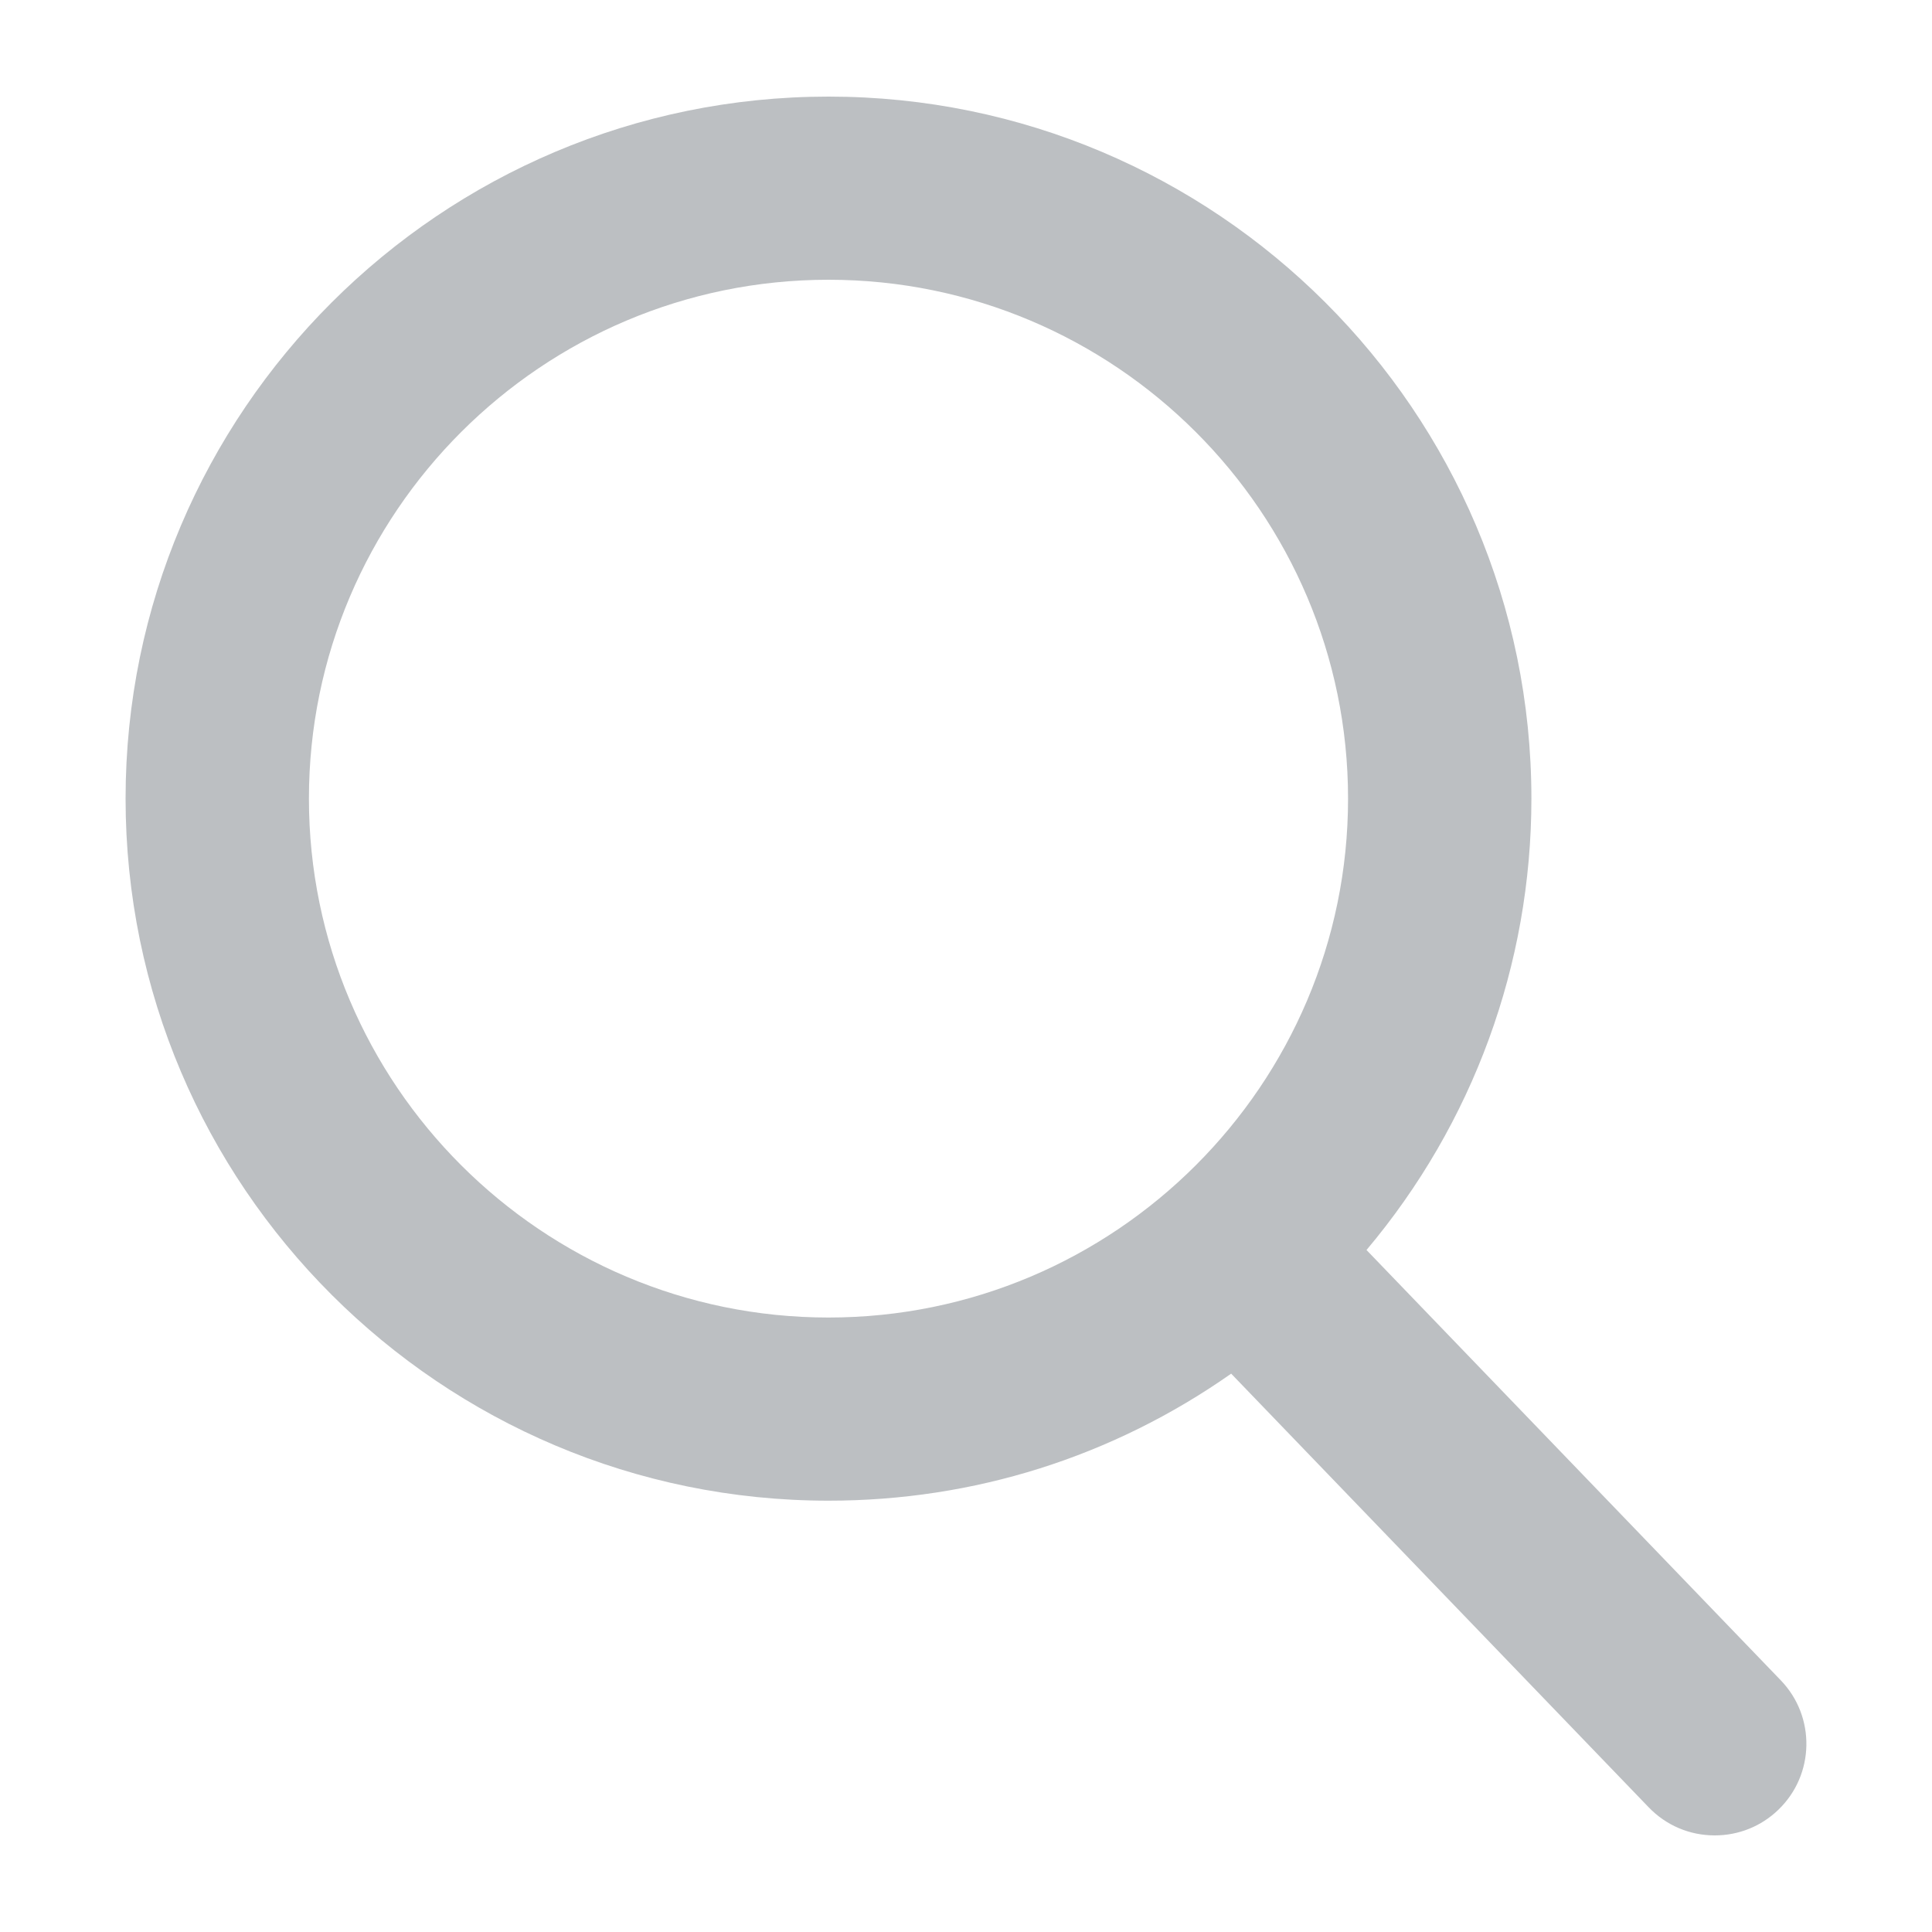
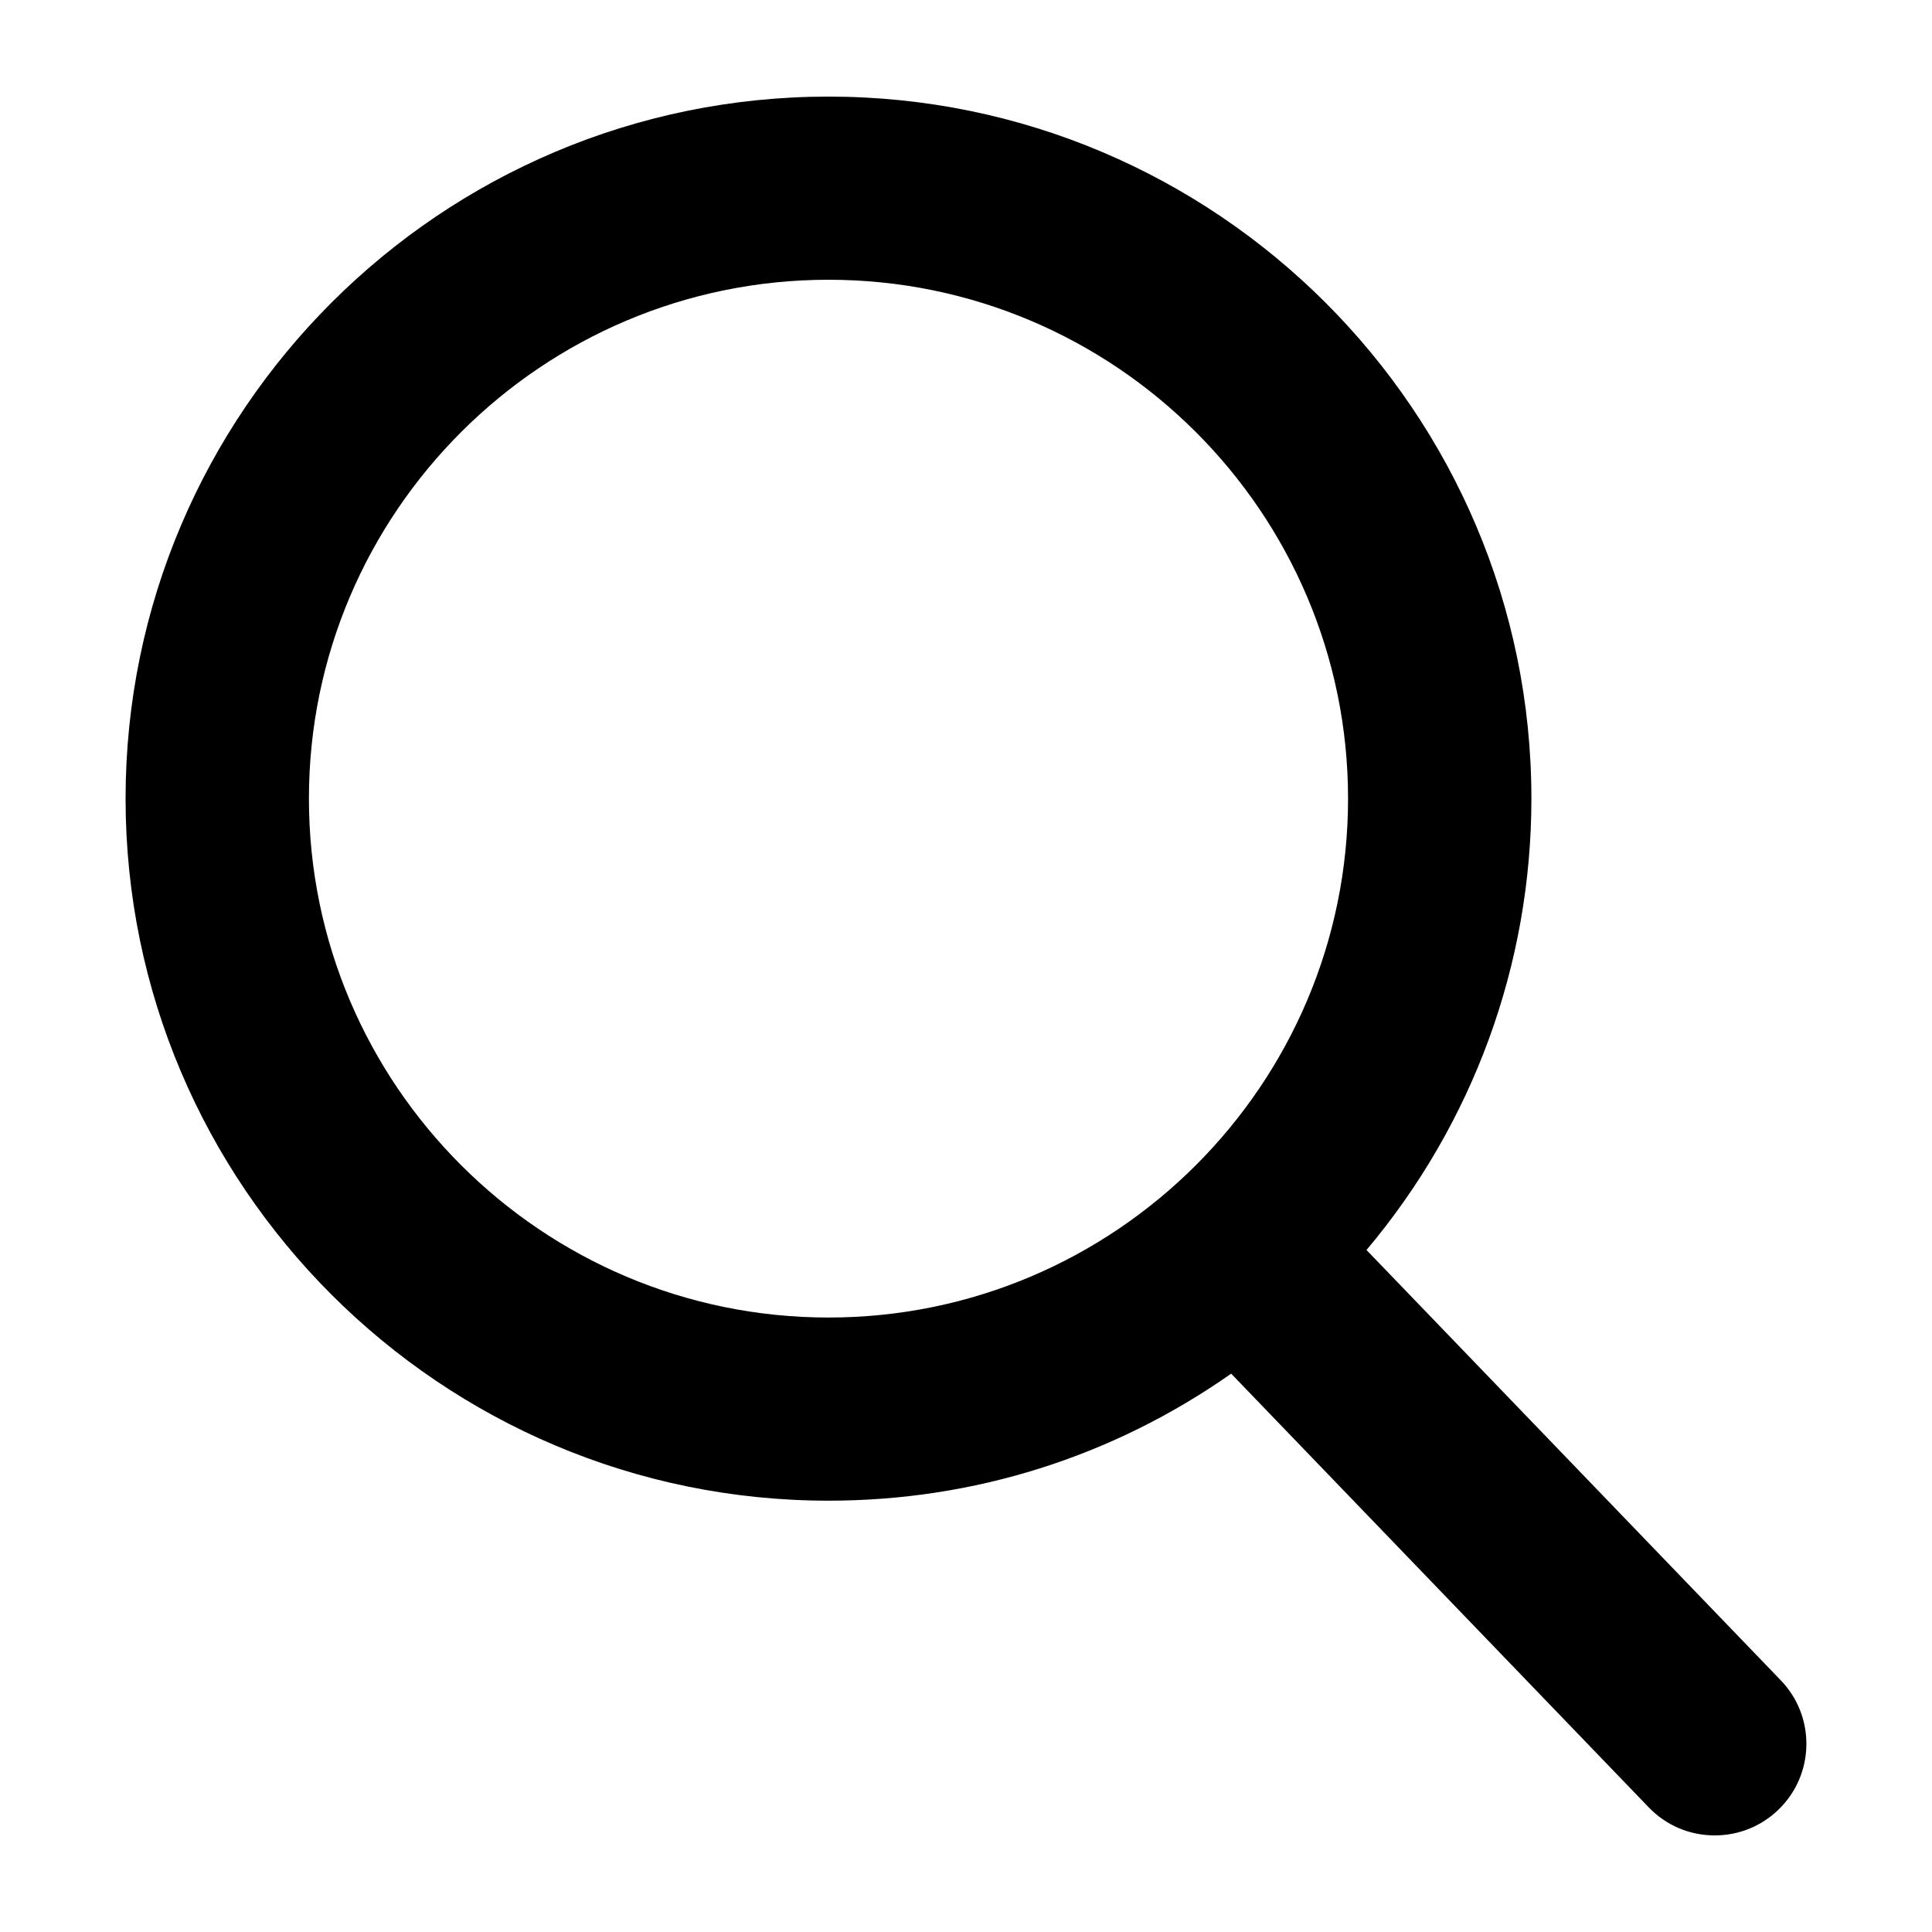
<svg xmlns="http://www.w3.org/2000/svg" width="20" height="20" viewBox="0 0 20 20" fill="none">
-   <path fill-rule="evenodd" clip-rule="evenodd" d="M18.435 17.395L14.146 12.94C15.249 11.63 15.853 9.983 15.853 8.267C15.853 4.26 12.589 1 8.577 1C4.564 1 1.3 4.26 1.3 8.267C1.3 12.275 4.564 15.535 8.577 15.535C10.083 15.535 11.518 15.081 12.745 14.22L17.067 18.709C17.248 18.897 17.491 19 17.751 19C17.998 19 18.232 18.906 18.409 18.735C18.786 18.373 18.798 17.772 18.435 17.395ZM8.577 2.896C11.542 2.896 13.955 5.306 13.955 8.267C13.955 11.229 11.542 13.639 8.577 13.639C5.611 13.639 3.198 11.229 3.198 8.267C3.198 5.306 5.611 2.896 8.577 2.896Z" fill="#BCBFC2" />
+   <path fill-rule="evenodd" clip-rule="evenodd" d="M18.435 17.395L14.146 12.94C15.249 11.63 15.853 9.983 15.853 8.267C15.853 4.26 12.589 1 8.577 1C4.564 1 1.3 4.26 1.3 8.267C1.3 12.275 4.564 15.535 8.577 15.535C10.083 15.535 11.518 15.081 12.745 14.22L17.067 18.709C17.248 18.897 17.491 19 17.751 19C17.998 19 18.232 18.906 18.409 18.735C18.786 18.373 18.798 17.772 18.435 17.395ZM8.577 2.896C11.542 2.896 13.955 5.306 13.955 8.267C13.955 11.229 11.542 13.639 8.577 13.639C5.611 13.639 3.198 11.229 3.198 8.267C3.198 5.306 5.611 2.896 8.577 2.896Z" fill="currentColor" />
</svg>
